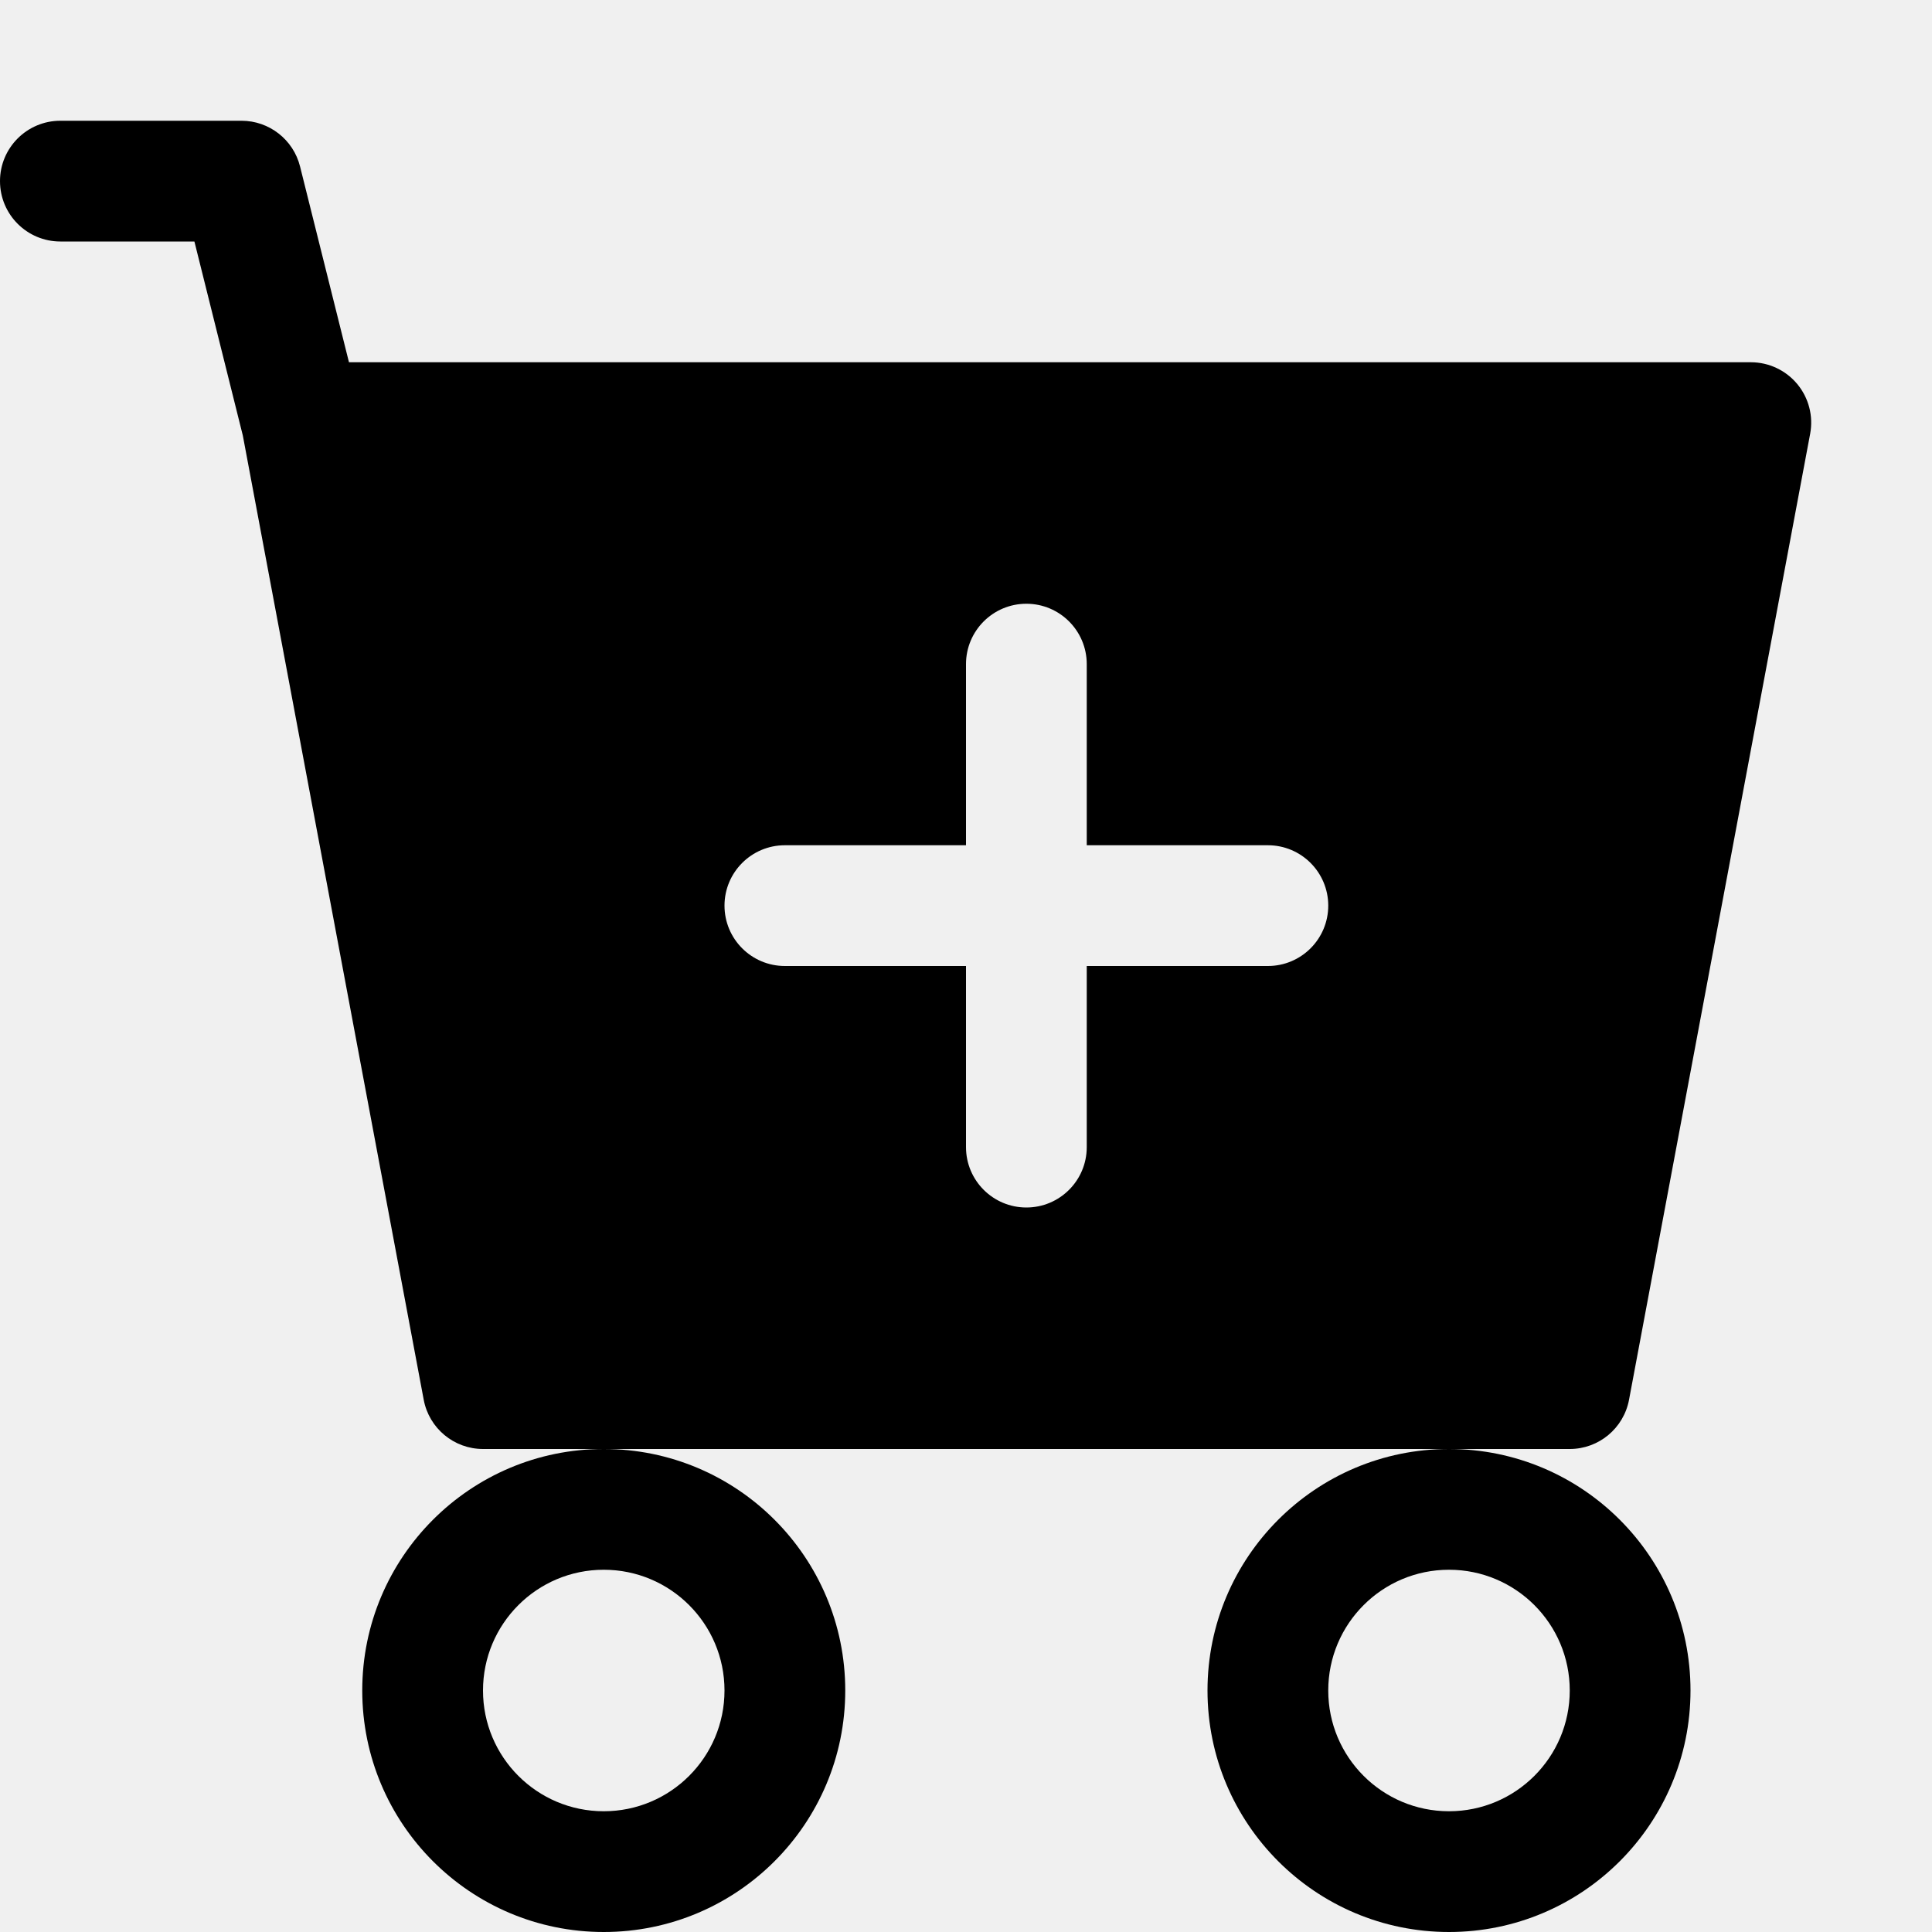
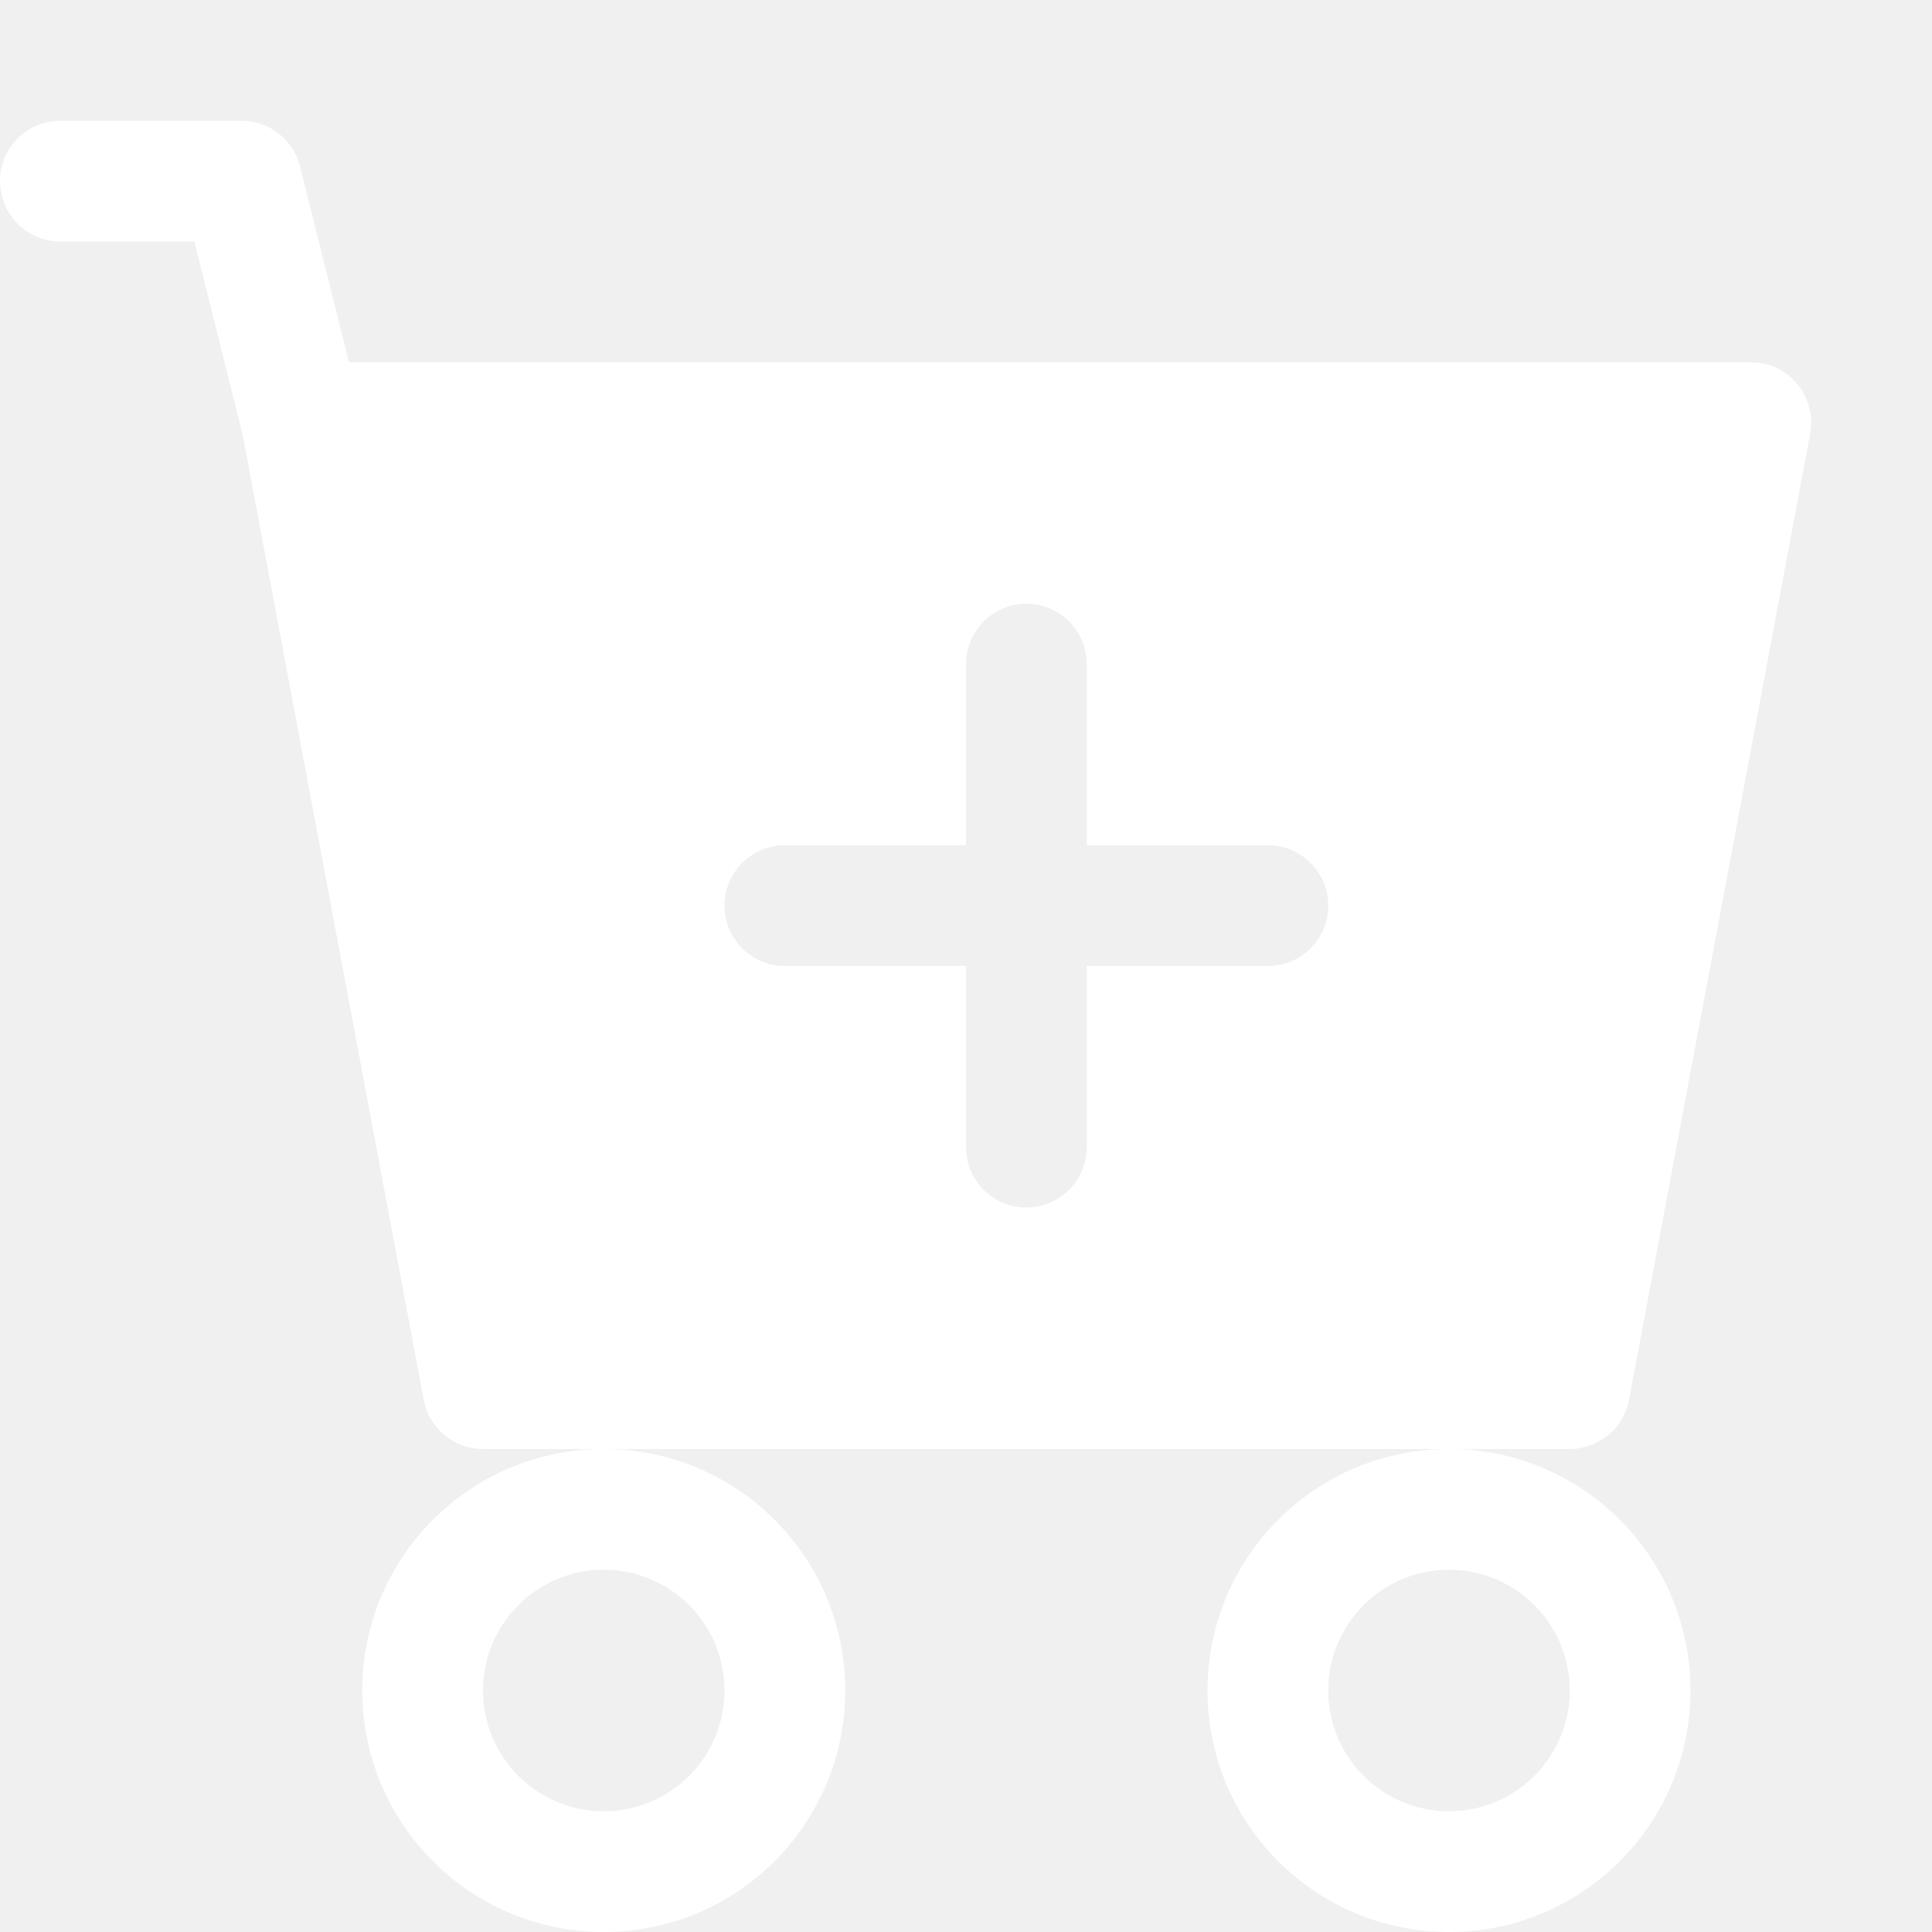
- <svg xmlns="http://www.w3.org/2000/svg" width="16" height="16" fill="currentColor" class="bi bi-cart-plus-fill" viewBox="0 0 16 16">
+ <svg xmlns="http://www.w3.org/2000/svg" width="16" height="16" fill="#fff" class="bi bi-cart-plus-fill" viewBox="0 0 16 16">
  <path d="M.5 1a.5.5 0 0 0 0 1h1.11l.401 1.607 1.498 7.985A.5.5 0 0 0 4 12h1a2 2 0 1 0 0 4 2 2 0 0 0 0-4h7a2 2 0 1 0 0 4 2 2 0 0 0 0-4h1a.5.5 0 0 0 .491-.408l1.5-8A.5.5 0 0 0 14.5 3H2.89l-.405-1.621A.5.5 0 0 0 2 1zM6 14a1 1 0 1 1-2 0 1 1 0 0 1 2 0m7 0a1 1 0 1 1-2 0 1 1 0 0 1 2 0M9 5.5V7h1.5a.5.5 0 0 1 0 1H9v1.5a.5.5 0 0 1-1 0V8H6.5a.5.5 0 0 1 0-1H8V5.5a.5.5 0 0 1 1 0" />
</svg>
